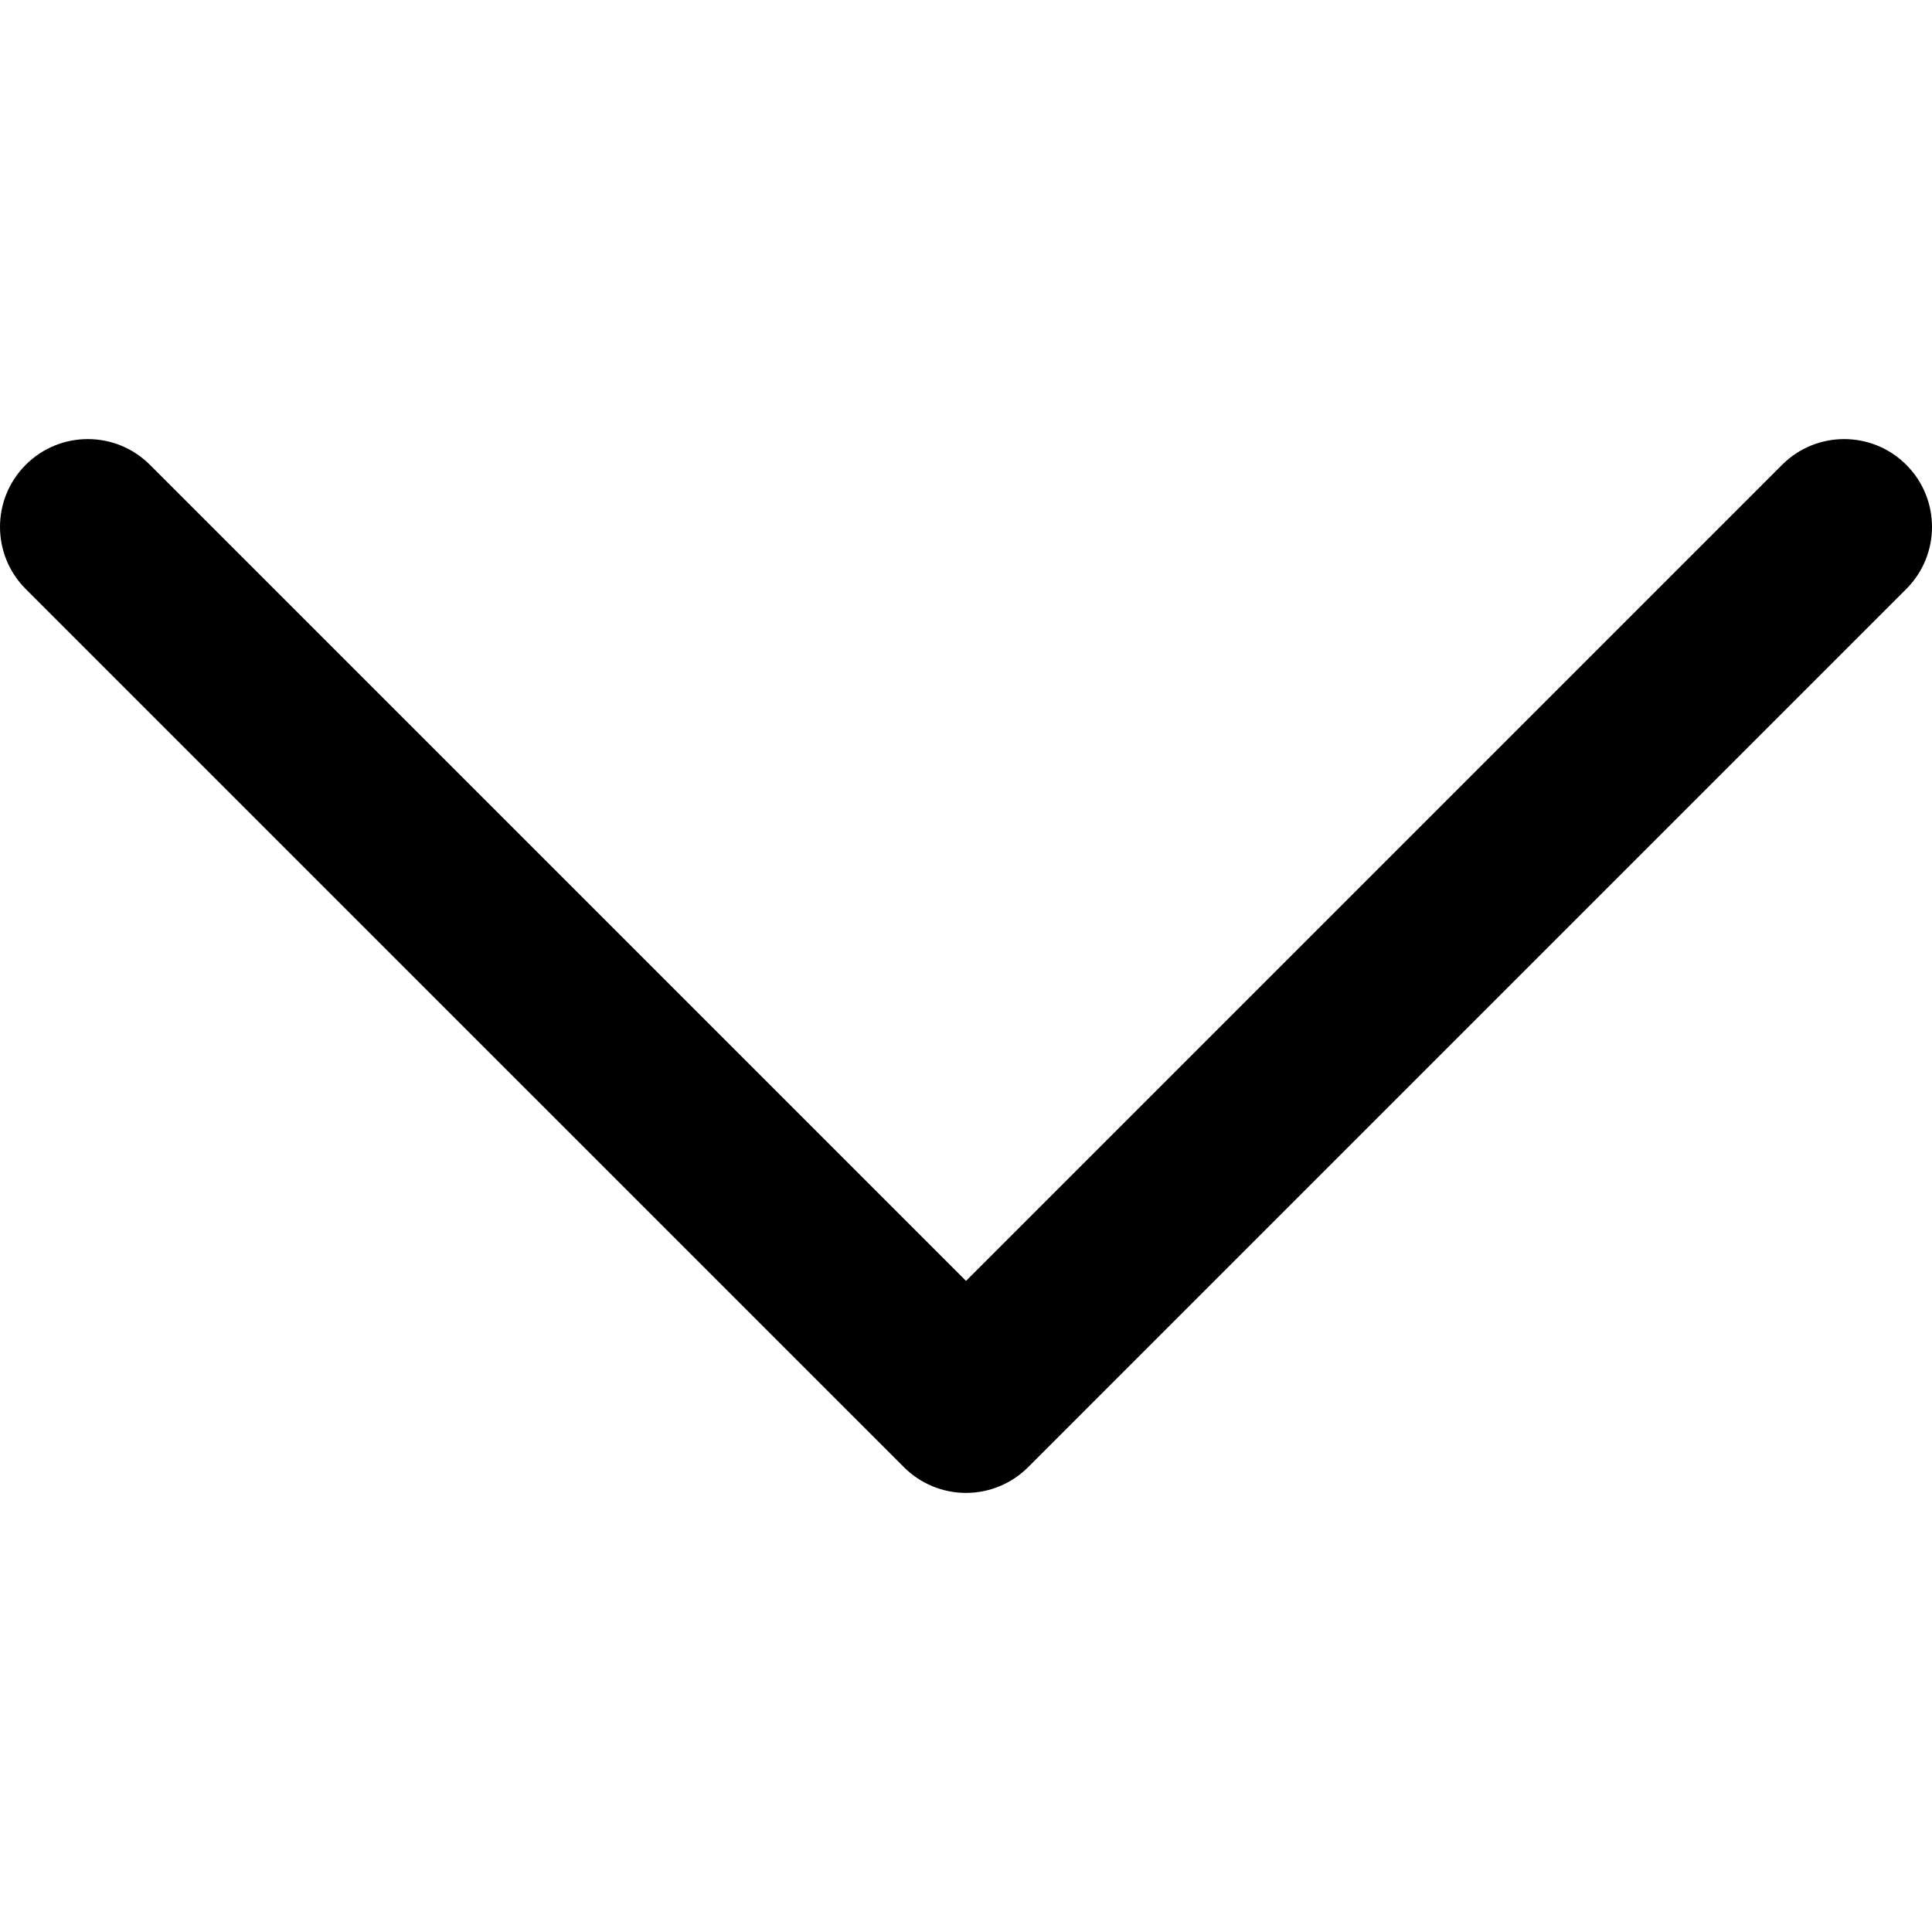
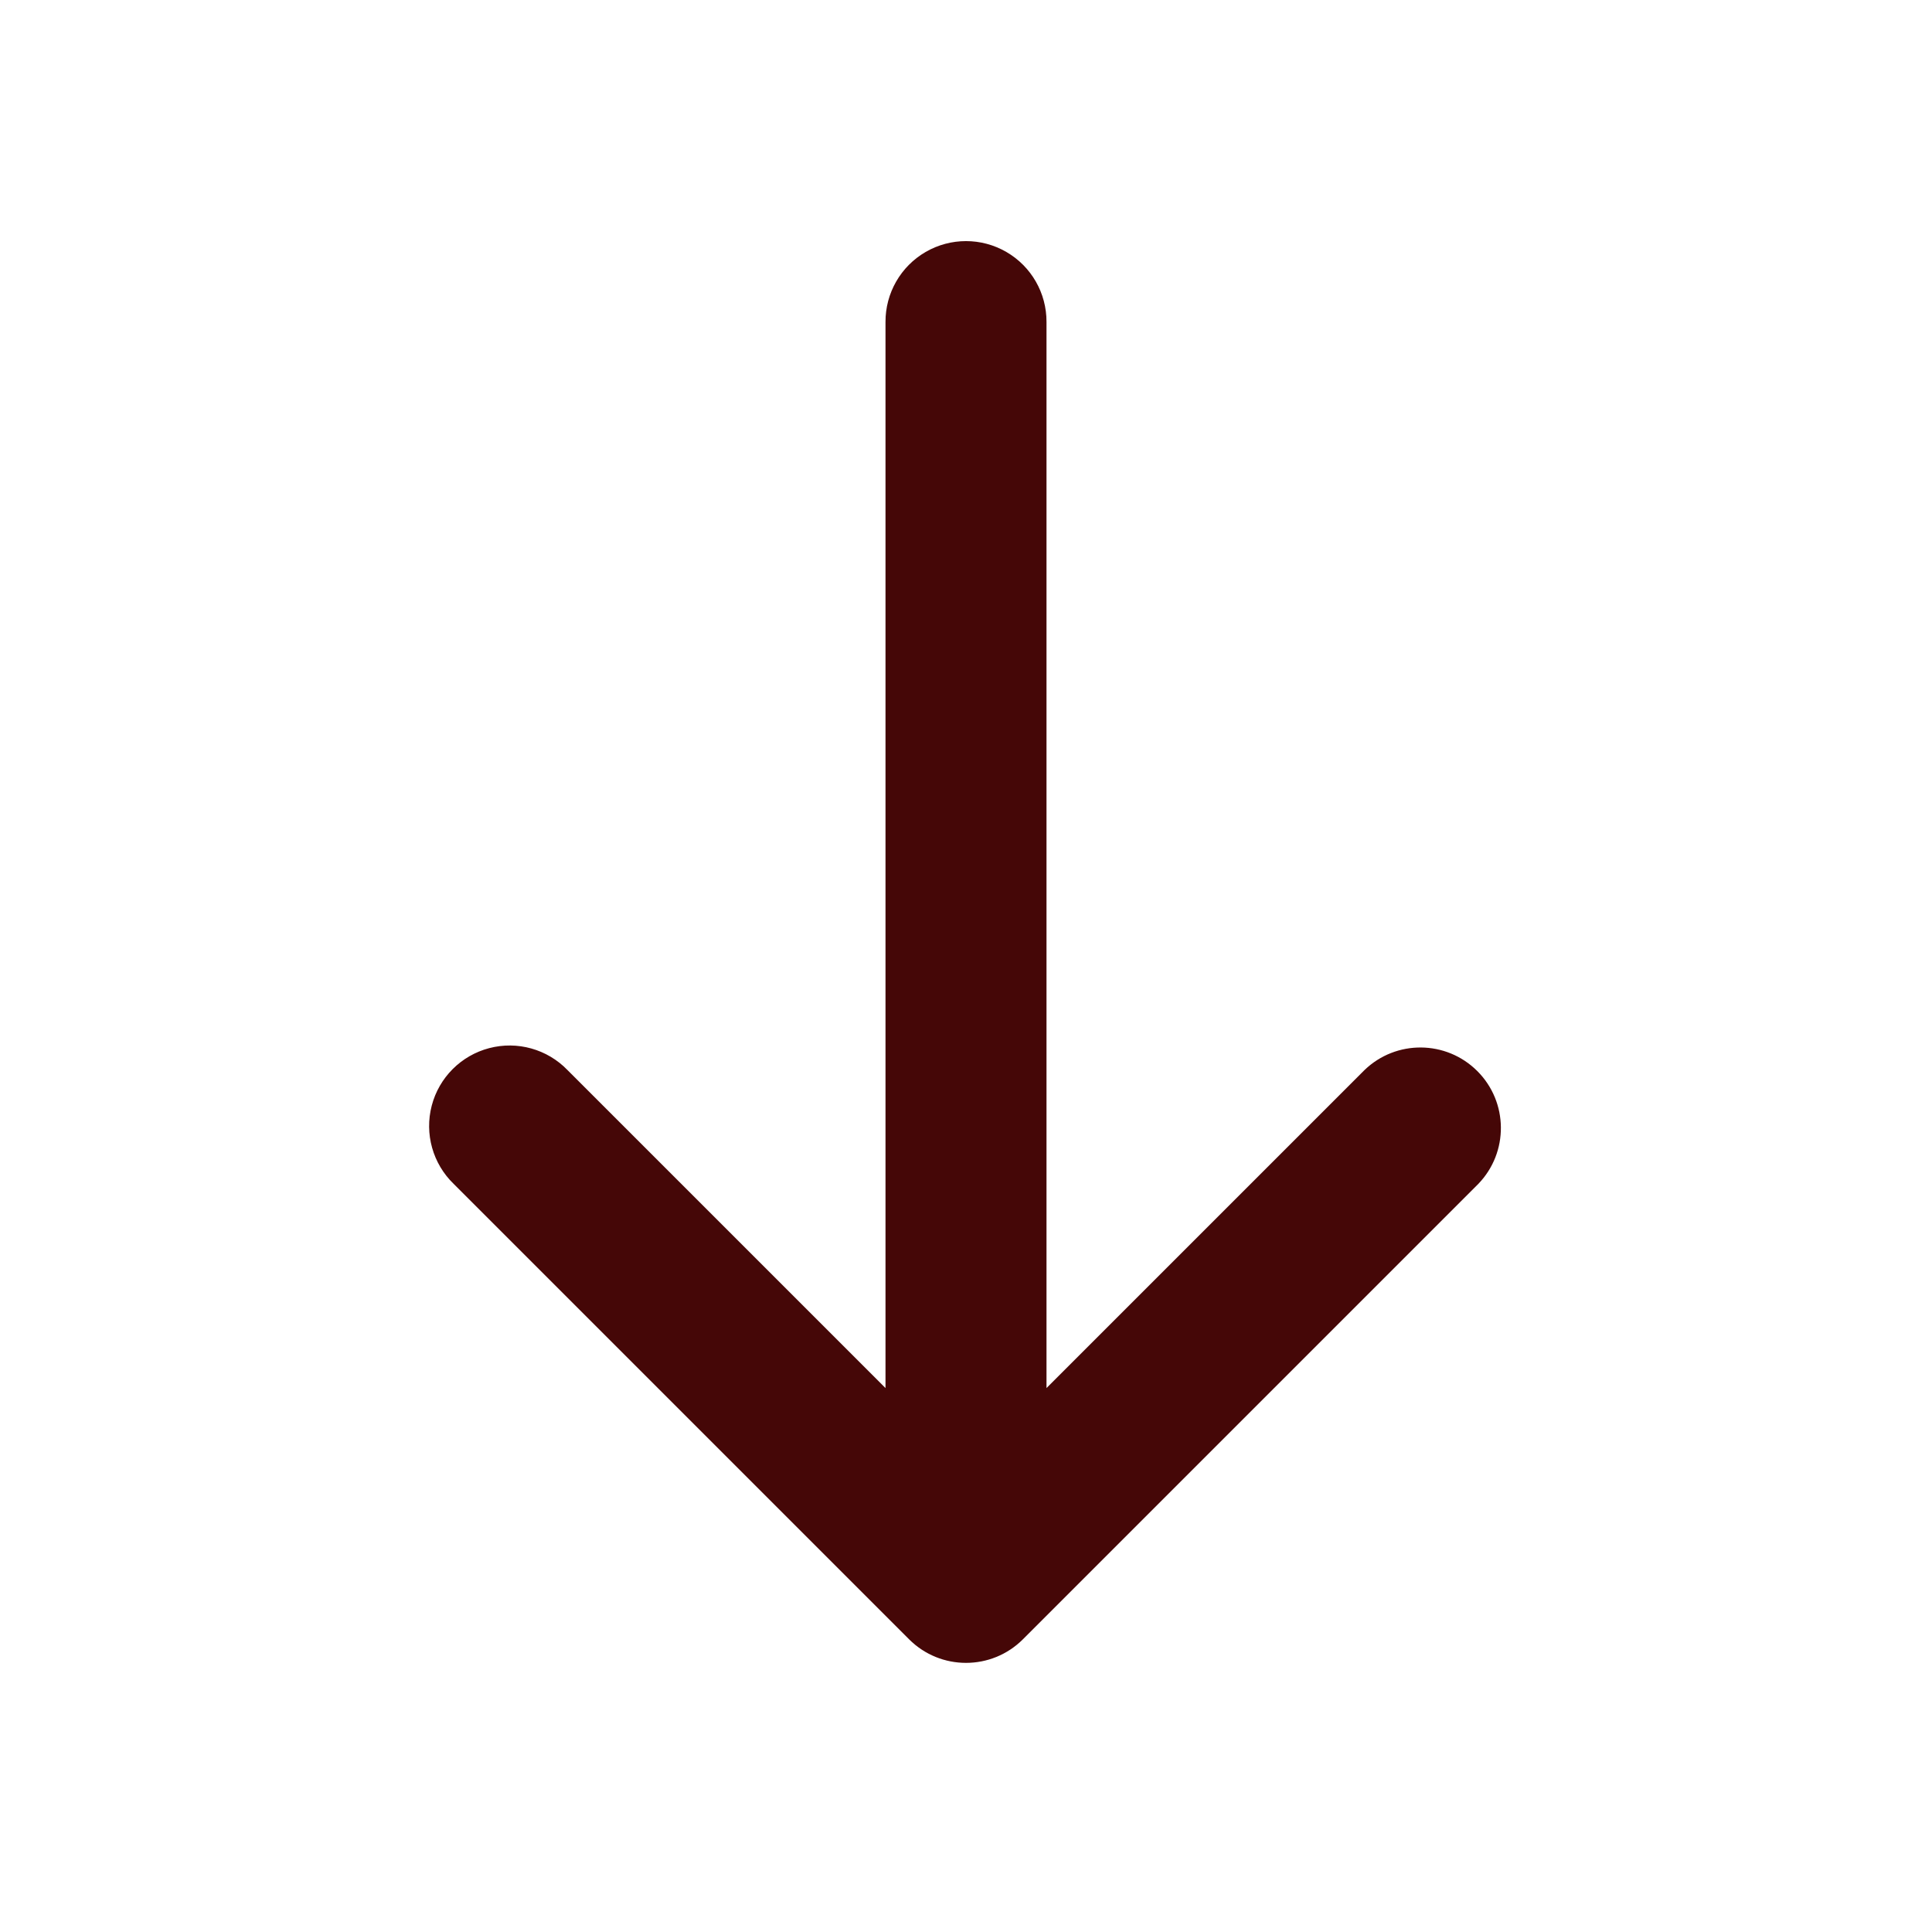
- <svg xmlns="http://www.w3.org/2000/svg" fill="#000000" height="800px" width="800px" version="1.1" id="Layer_1" viewBox="0 0 330 330" xml:space="preserve">
-   <path id="XMLID_225_" d="M325.607,79.393c-5.857-5.857-15.355-5.858-21.213,0.001l-139.39,139.393L25.607,79.393  c-5.857-5.857-15.355-5.858-21.213,0.001c-5.858,5.858-5.858,15.355,0,21.213l150.004,150c2.813,2.813,6.628,4.393,10.606,4.393  s7.794-1.581,10.606-4.394l149.996-150C331.465,94.749,331.465,85.251,325.607,79.393z" />
+ <svg xmlns="http://www.w3.org/2000/svg" version="1.1" fill="#450707" viewBox="0 0 1024 1024">
+   <path d="M469.333 735.701l-168.533-168.533a42.667 42.667 0 1 0-60.331 60.331l241.365 241.365a42.667 42.667 0 0 0 60.331 0l241.365-241.365a42.667 42.667 0 0 0-60.331-60.331L554.667 735.701V170.667a42.667 42.667 0 1 0-85.333 0v565.035z" />
</svg>
